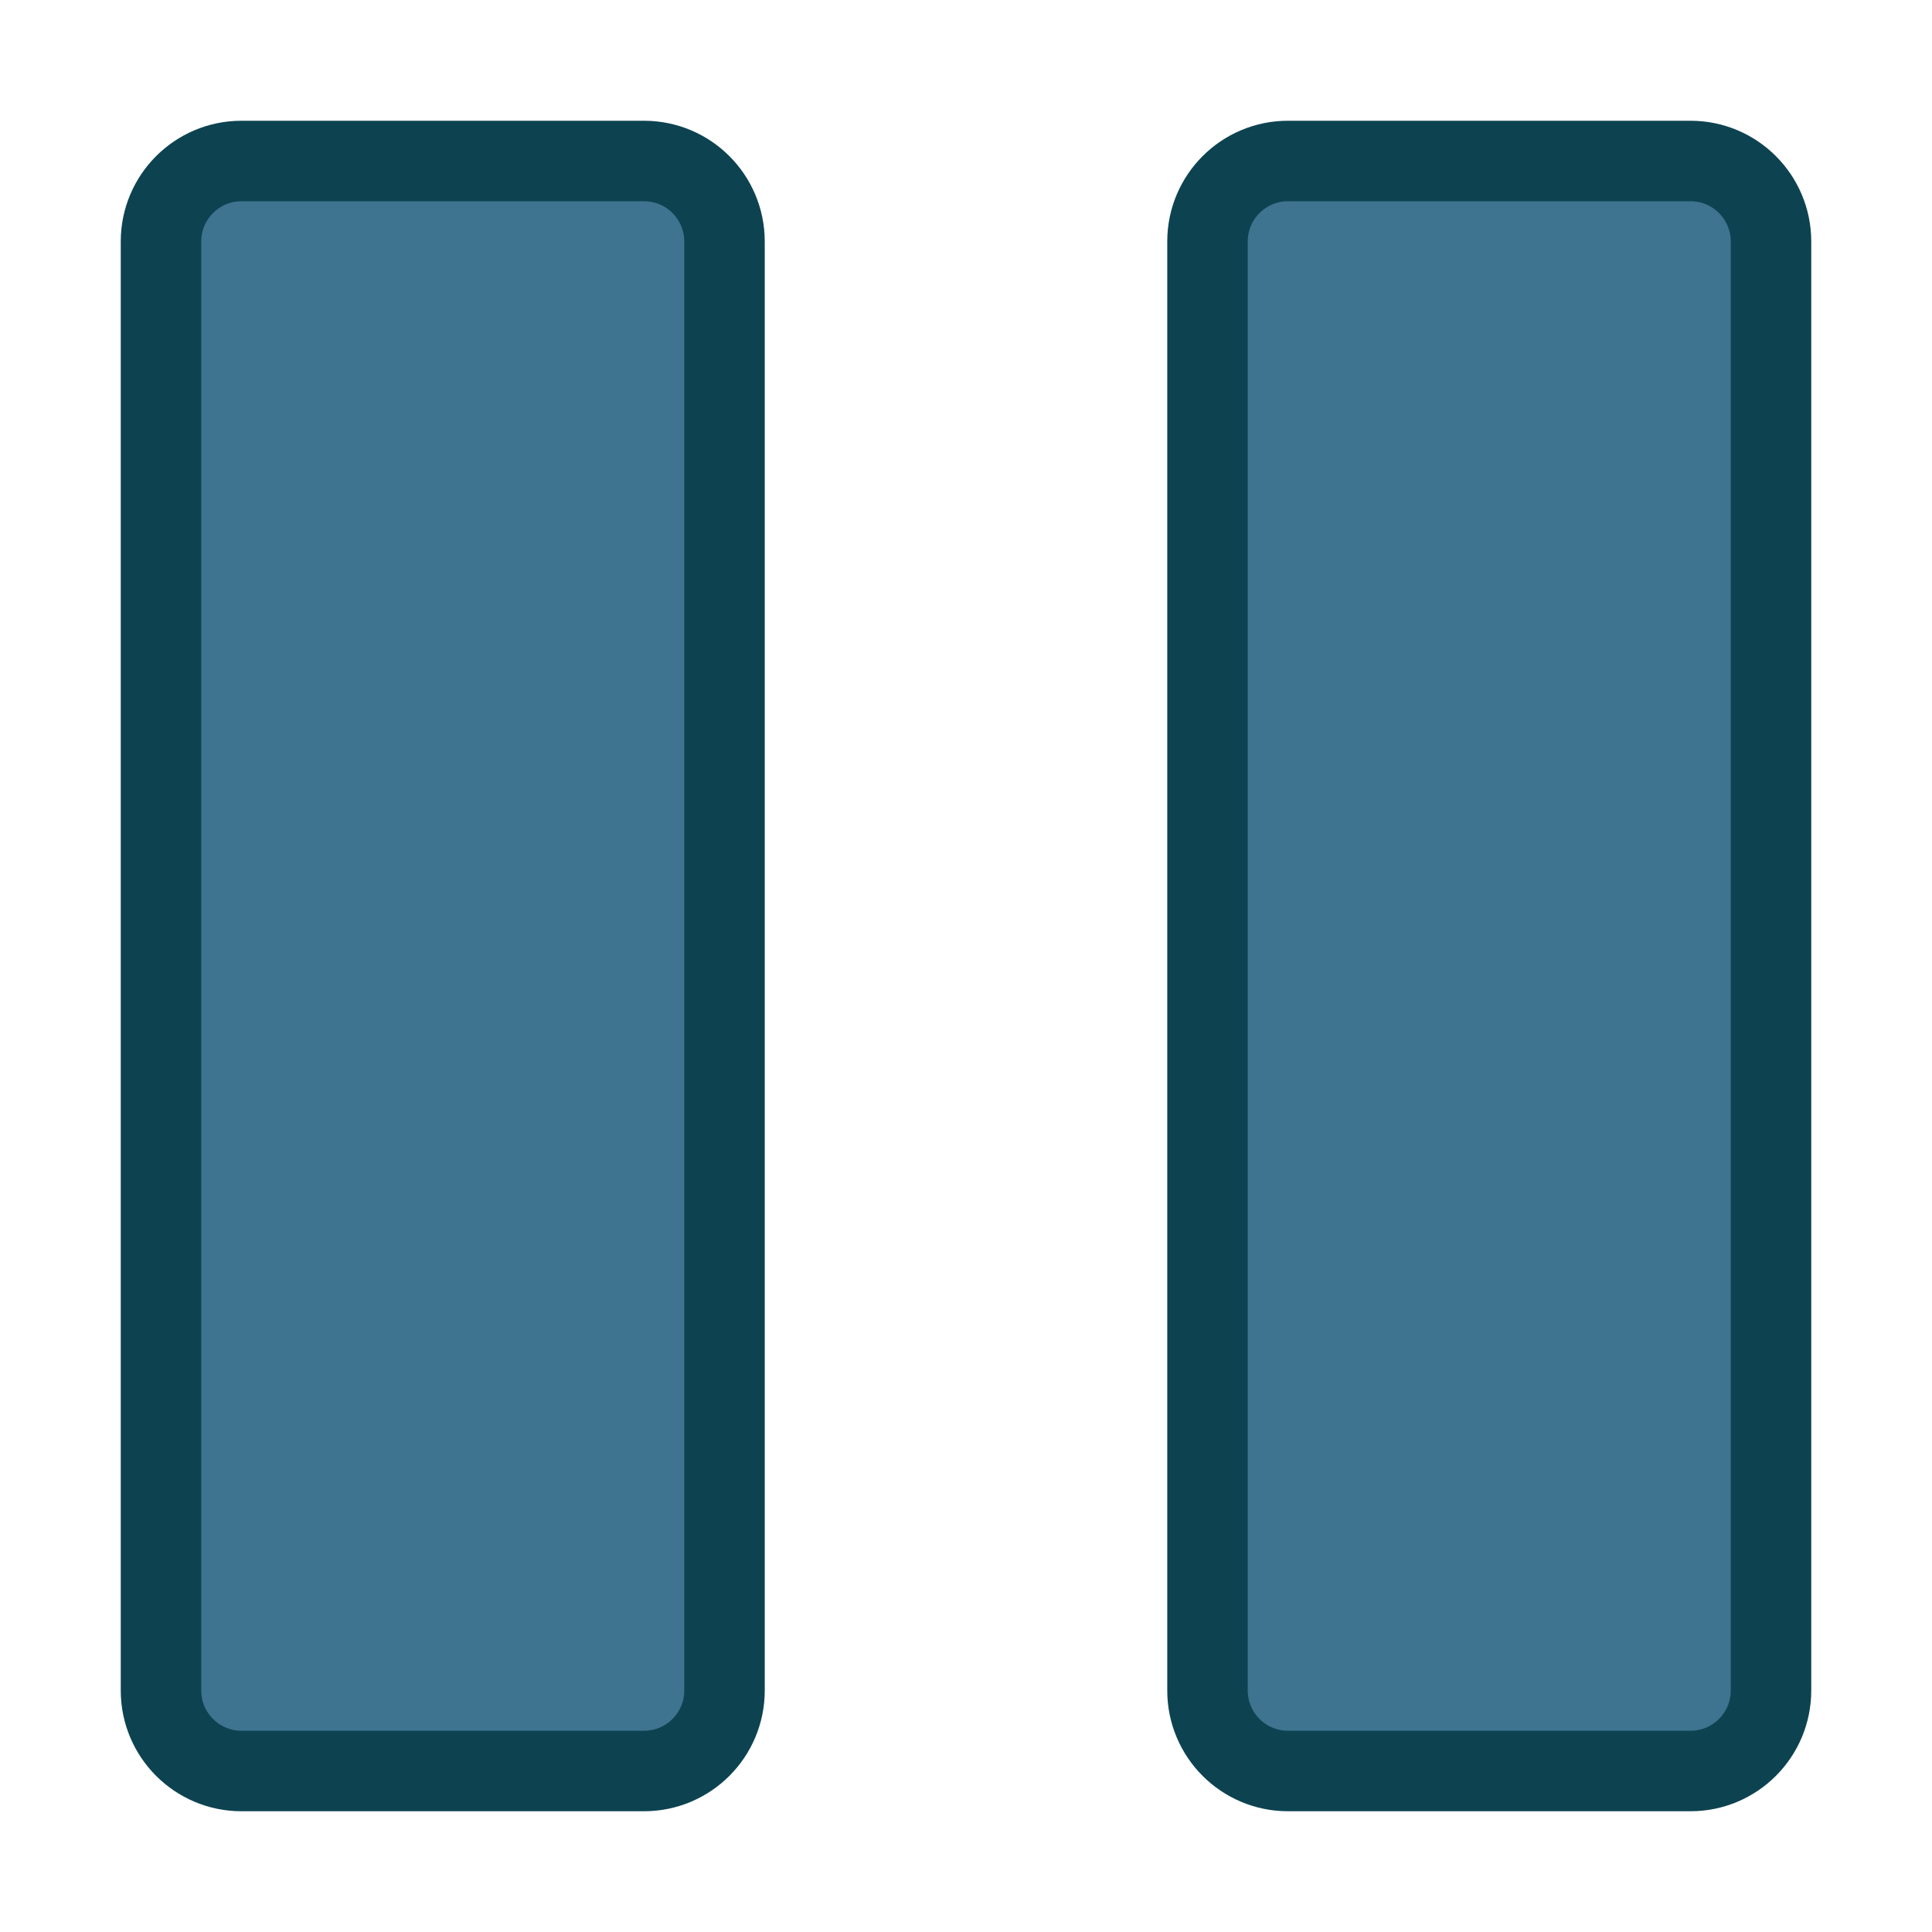
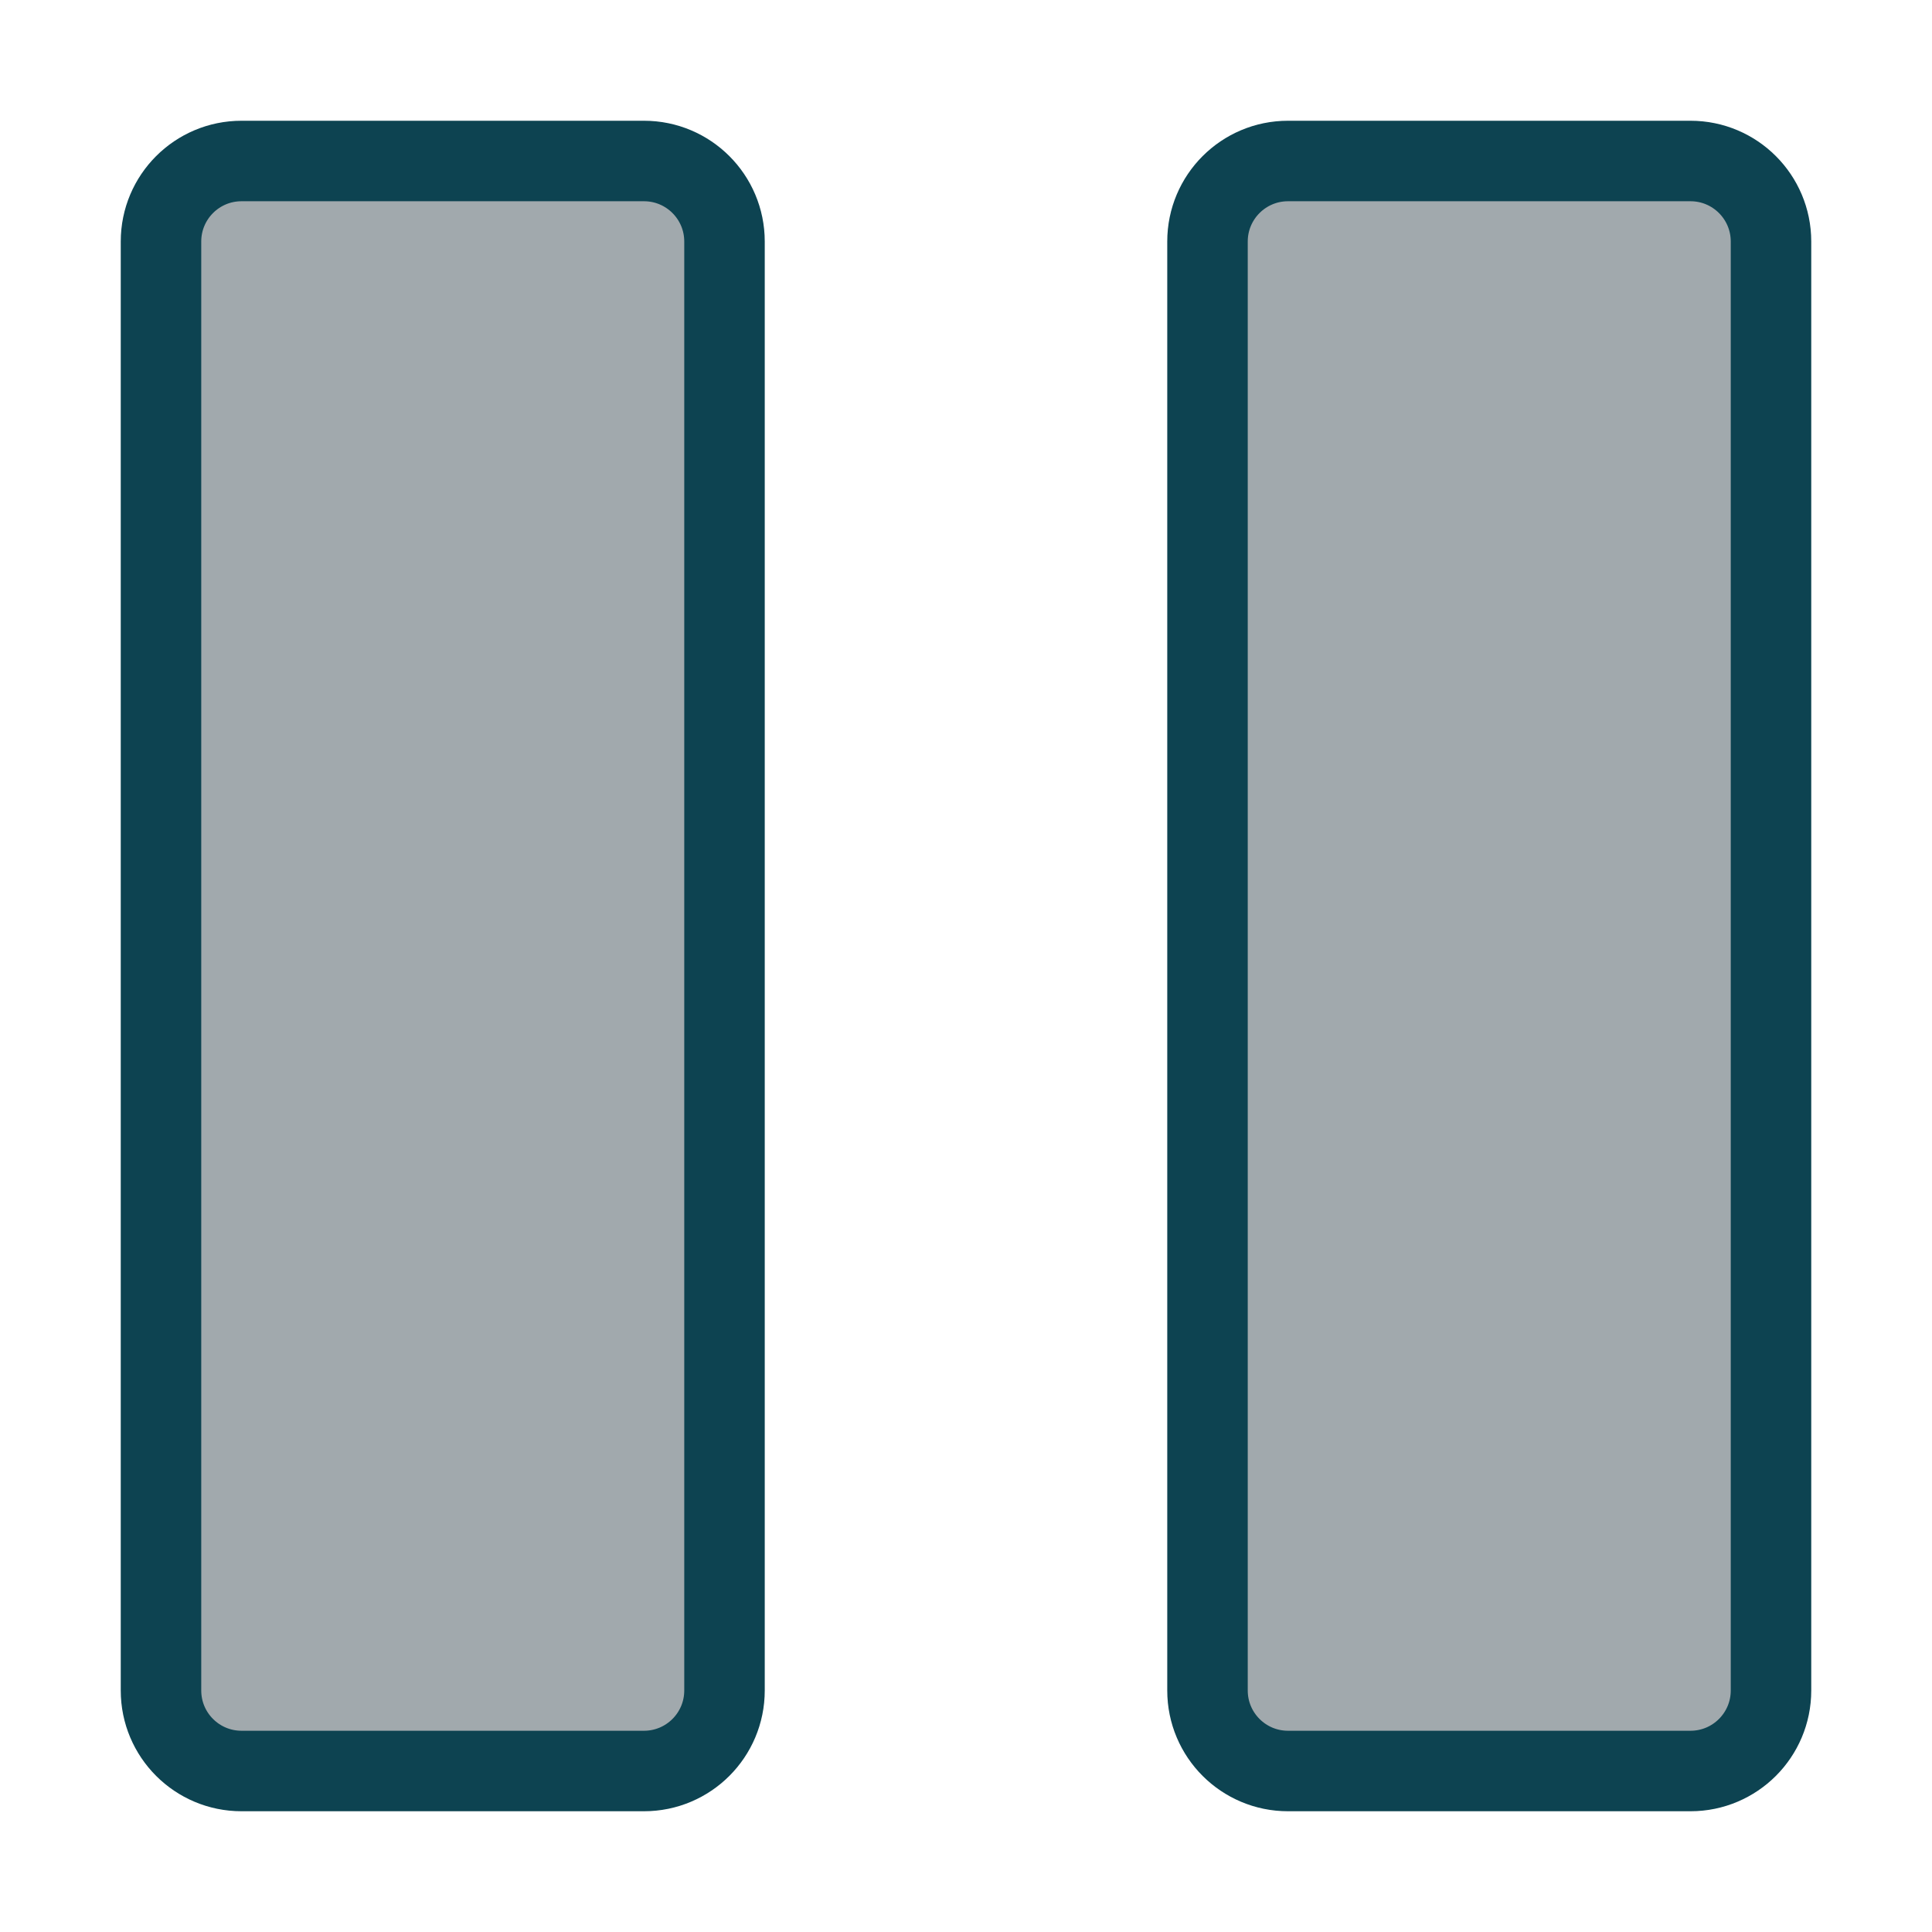
<svg xmlns="http://www.w3.org/2000/svg" id="pause-mdpi" width="24" height="24">
-   <rect x="2" y="2" rx="1" ry="1" width="7" height="20" style="fill:#3e748f;stroke:#0d4351;stroke-width:1;opacity:1.0" />
-   <rect x="15" y="2" rx="1" ry="1" width="7" height="20" style="fill:#3e748f;stroke:#0d4351;stroke-width:1;opacity:1.0" />
+   <rect x="2" y="2" rx="1" ry="1" width="7" height="20" style="fill:#a1a9ad;stroke:#0d4351;stroke-width:1;opacity:1.0" />
+   <rect x="15" y="2" rx="1" ry="1" width="7" height="20" style="fill:#a1a9ad;stroke:#0d4351;stroke-width:1;opacity:1.0" />
</svg>
